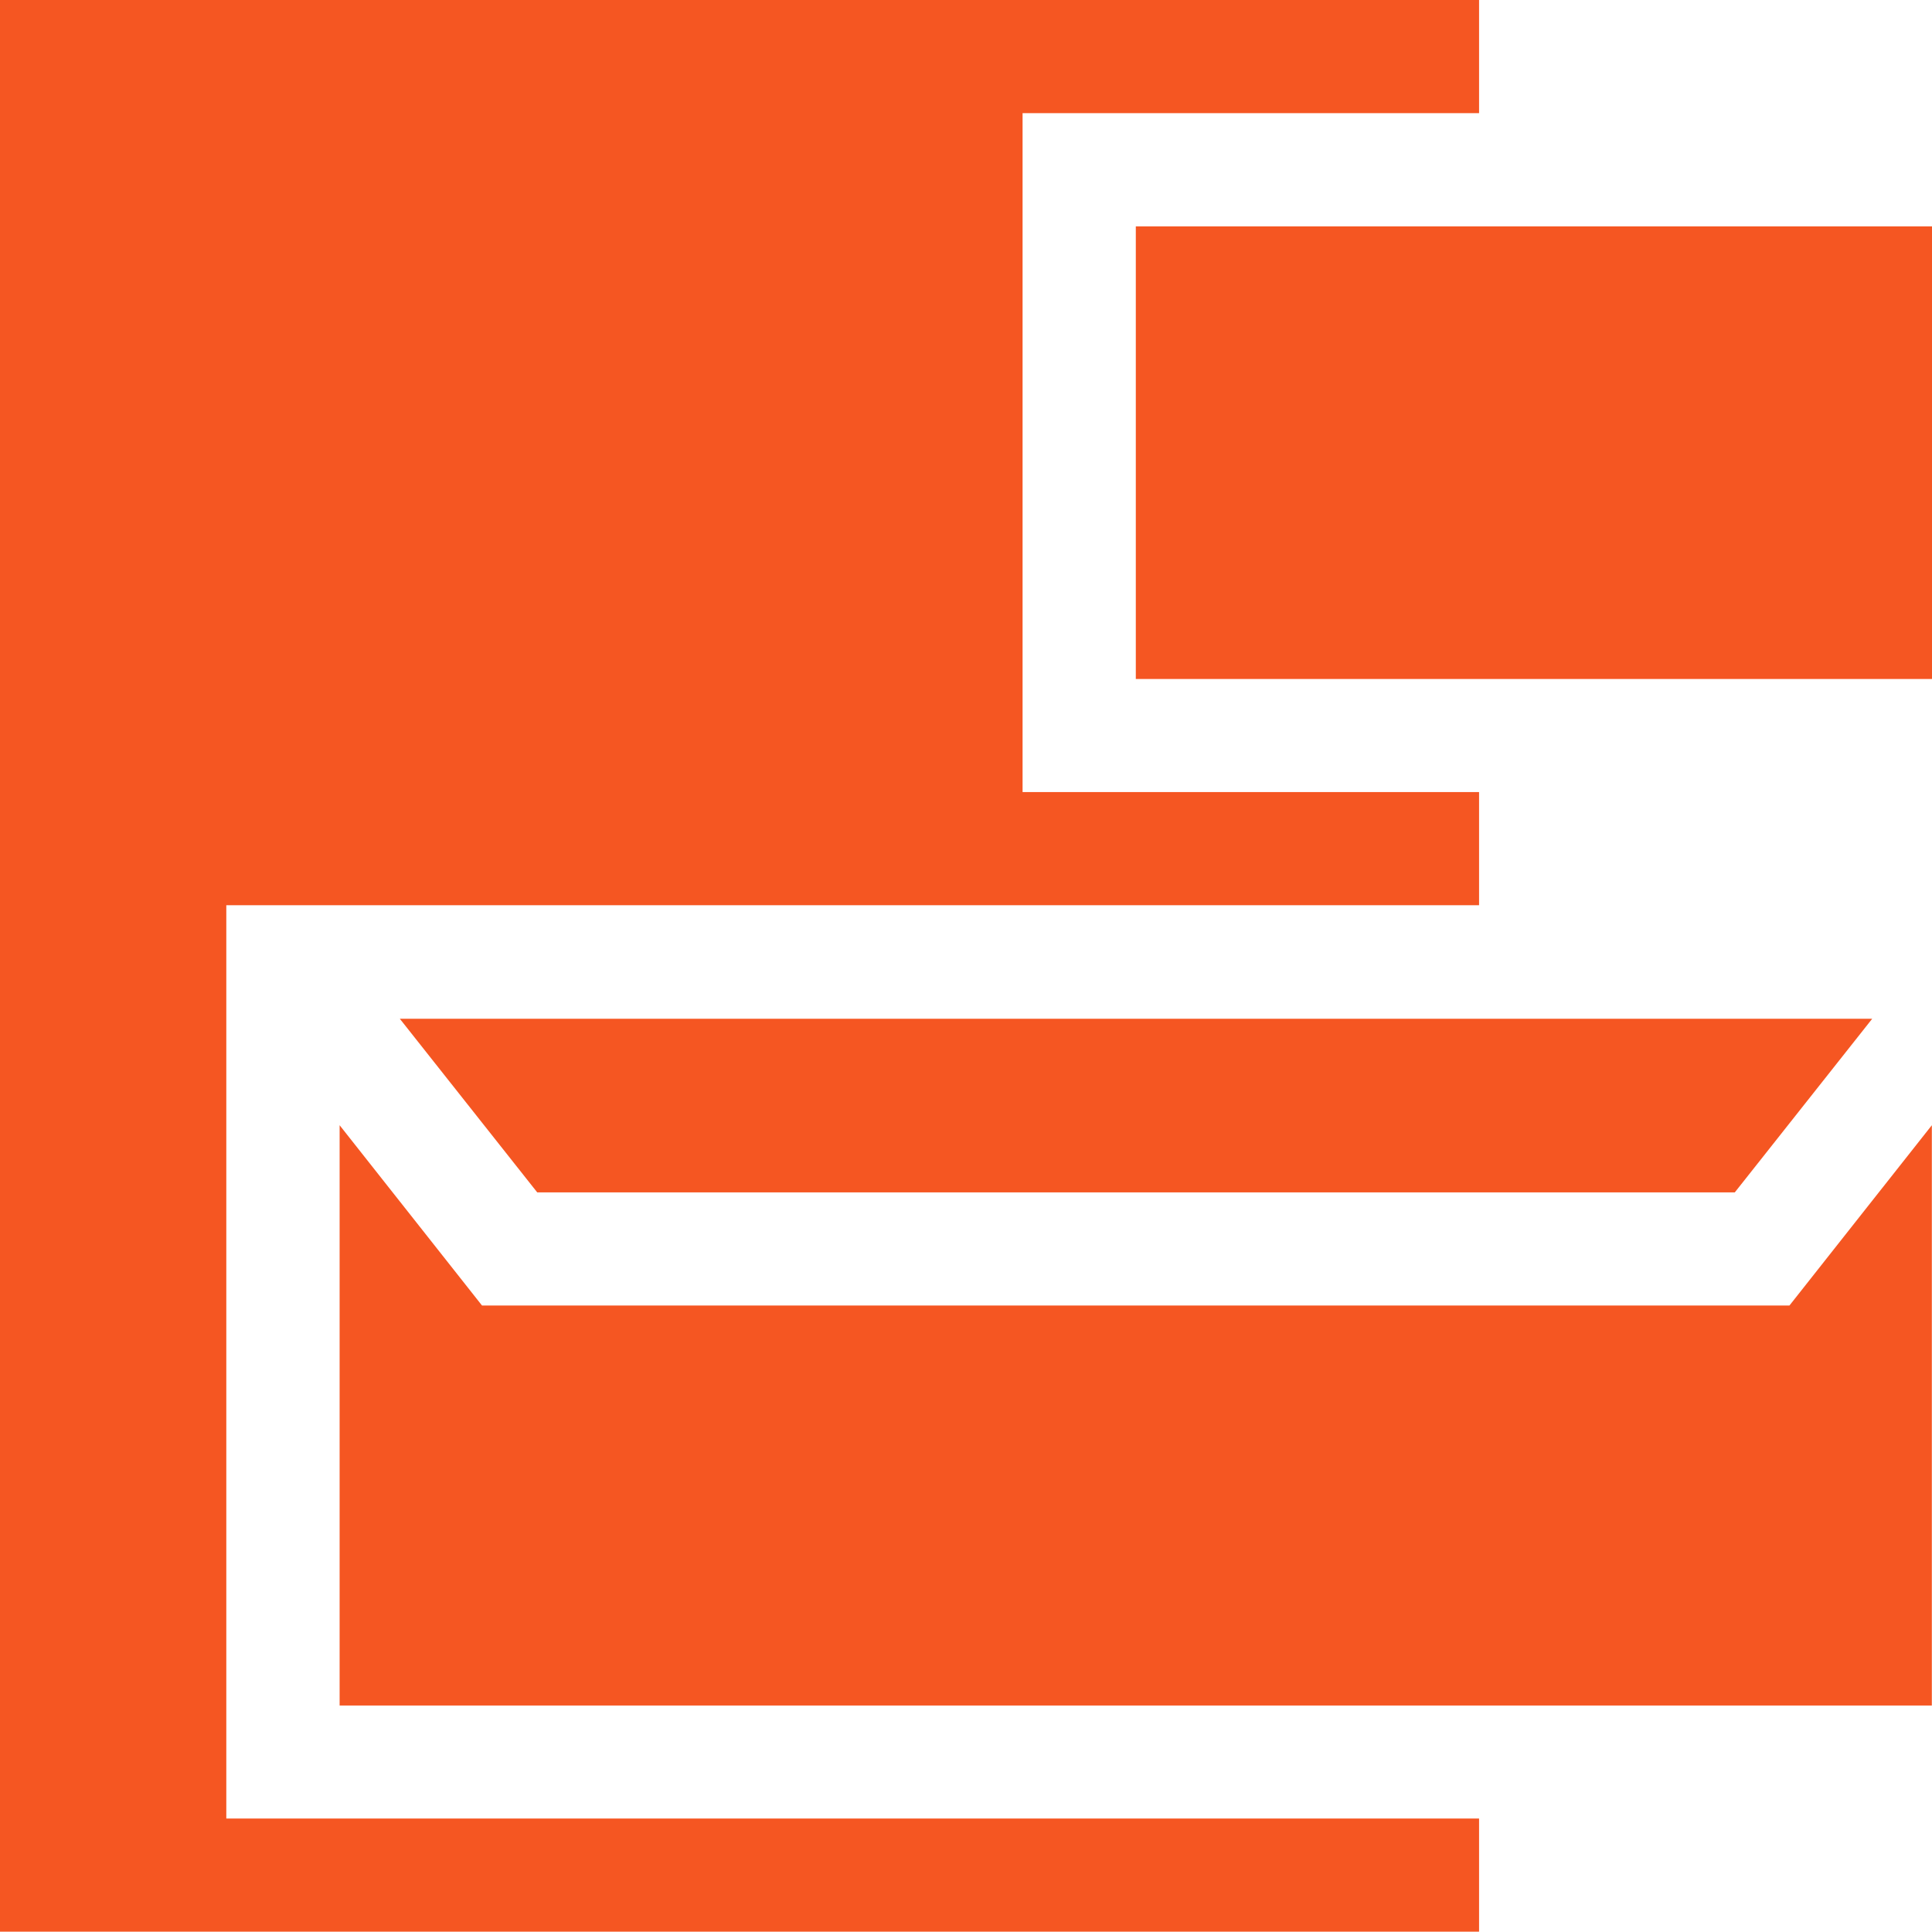
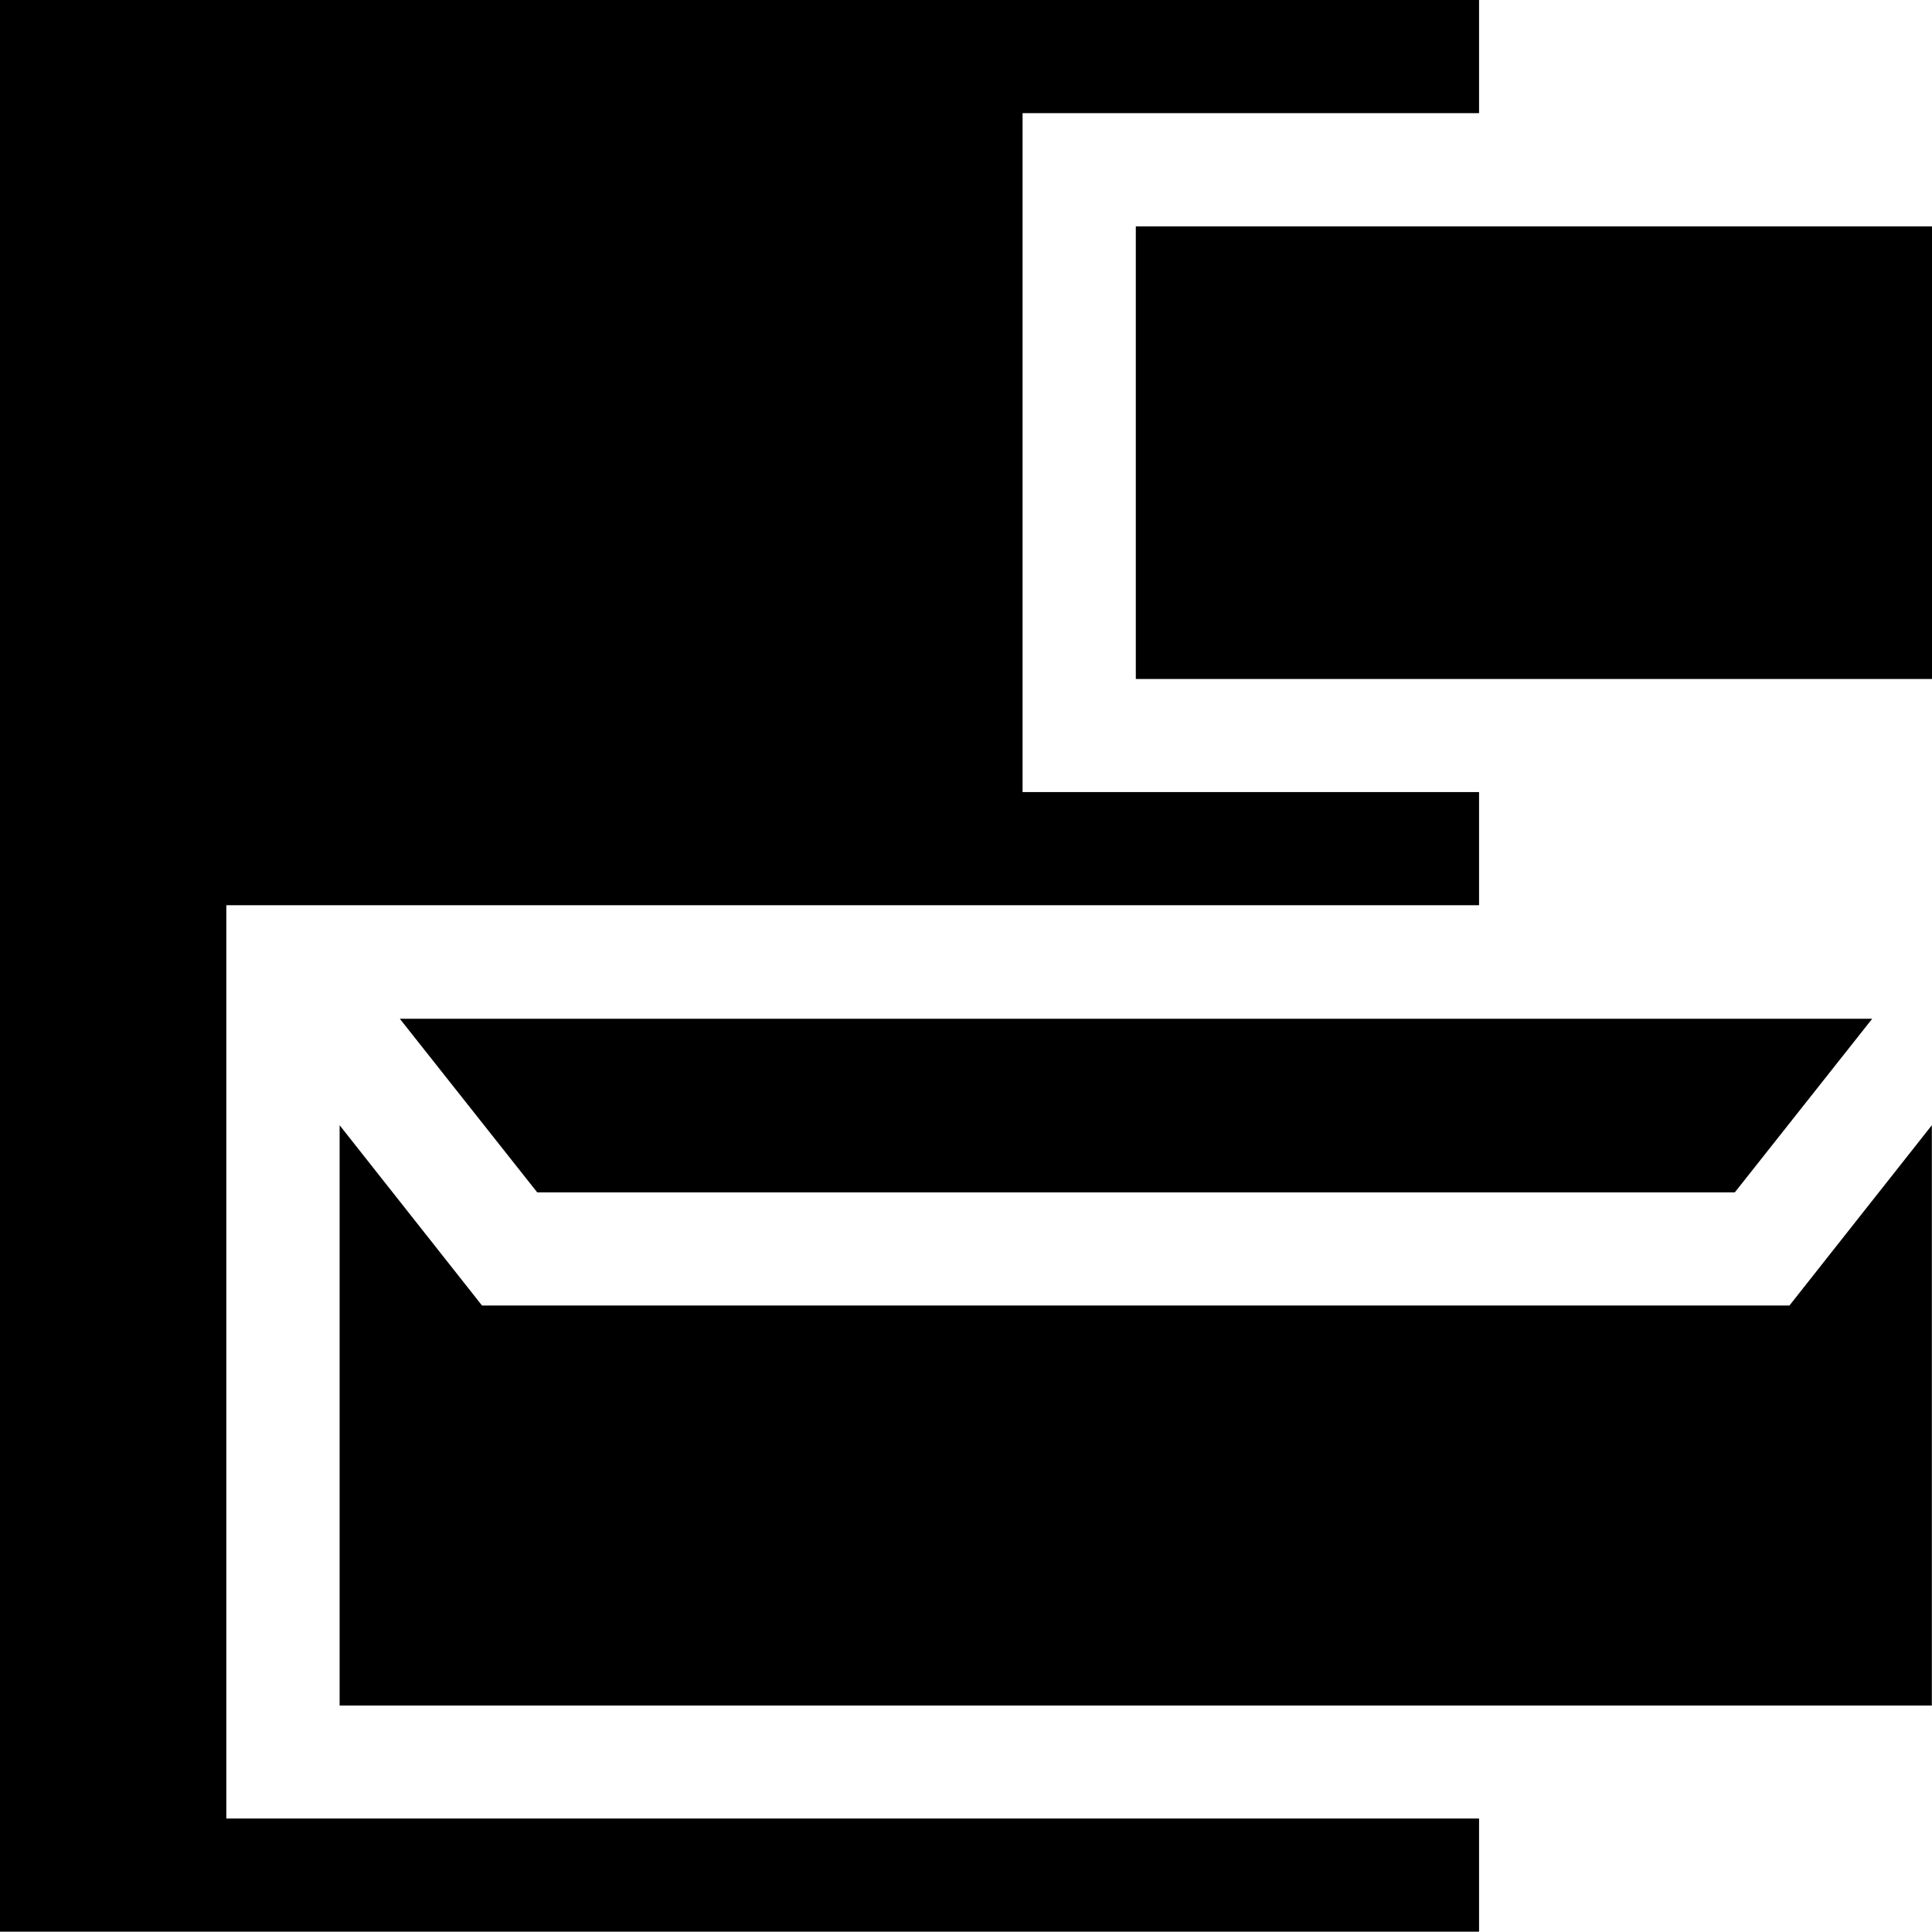
<svg xmlns="http://www.w3.org/2000/svg" id="identidade_visual" width="23.904" height="23.904" viewBox="0 0 23.904 23.904">
-   <path id="Caminho_3249" data-name="Caminho 3249" d="M12.652,9.8V1.4H18.3V0H0V23.9H18.3V22.5H2.8V11.2H18.3V9.8Z" fill="#f55622" />
-   <path id="Caminho_3250" data-name="Caminho 3250" d="M105.953,270l1.7,2.148H122.47l1.7-2.148Z" transform="translate(-101.006 -257.395)" fill="#f55622" />
-   <path id="Caminho_3251" data-name="Caminho 3251" d="M109.7,305.388v-7.18l-1.762,2.231H91.762L90,298.208v7.18Z" transform="translate(-85.798 -284.286)" fill="#f55622" />
-   <path id="Caminho_3252" data-name="Caminho 3252" d="M301,60h9.851v5.6H301Z" transform="translate(-286.947 -57.199)" fill="#f55622" />
+   <path id="Caminho_3249" data-name="Caminho 3249" d="M12.652,9.8V1.4H18.3V0H0V23.9H18.3V22.5H2.8V11.2H18.3V9.8Z" fill="" />
+   <path id="Caminho_3250" data-name="Caminho 3250" d="M105.953,270l1.7,2.148H122.47l1.7-2.148Z" transform="translate(-101.006 -257.395)" fill="" />
+   <path id="Caminho_3251" data-name="Caminho 3251" d="M109.7,305.388v-7.18l-1.762,2.231H91.762L90,298.208v7.18Z" transform="translate(-85.798 -284.286)" fill="" />
+   <path id="Caminho_3252" data-name="Caminho 3252" d="M301,60h9.851v5.6H301Z" transform="translate(-286.947 -57.199)" fill="" />
</svg>
